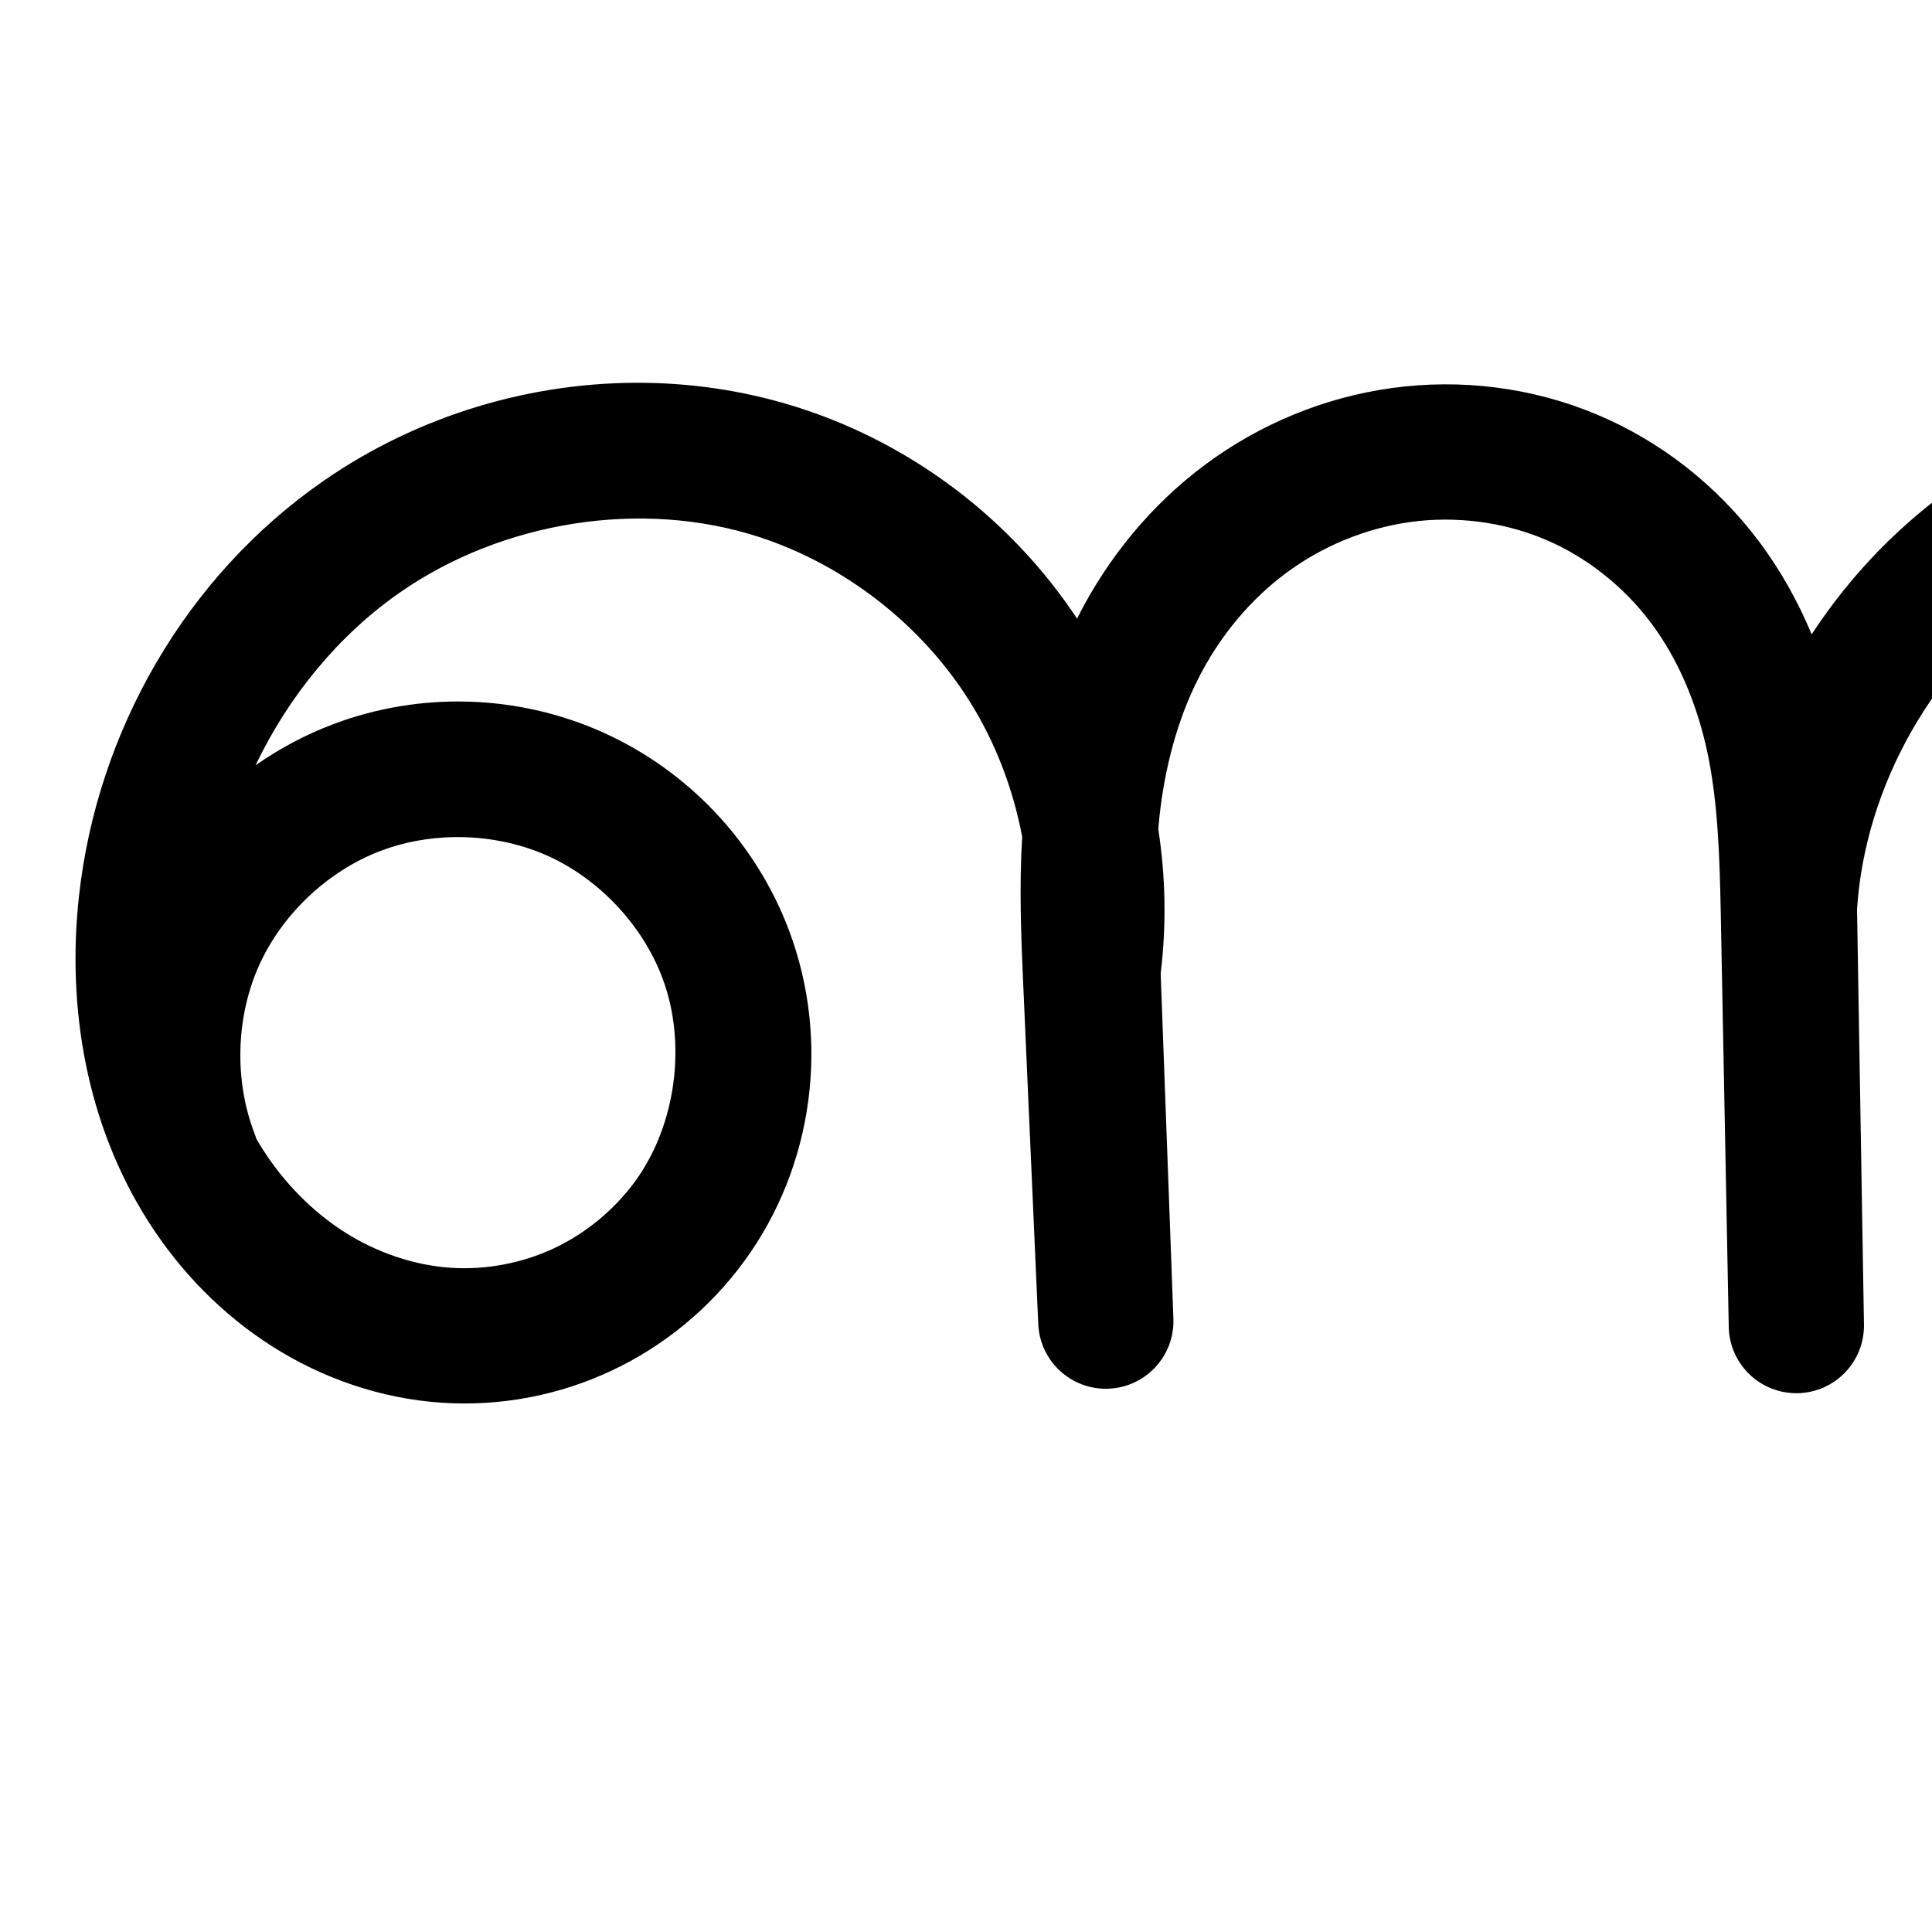
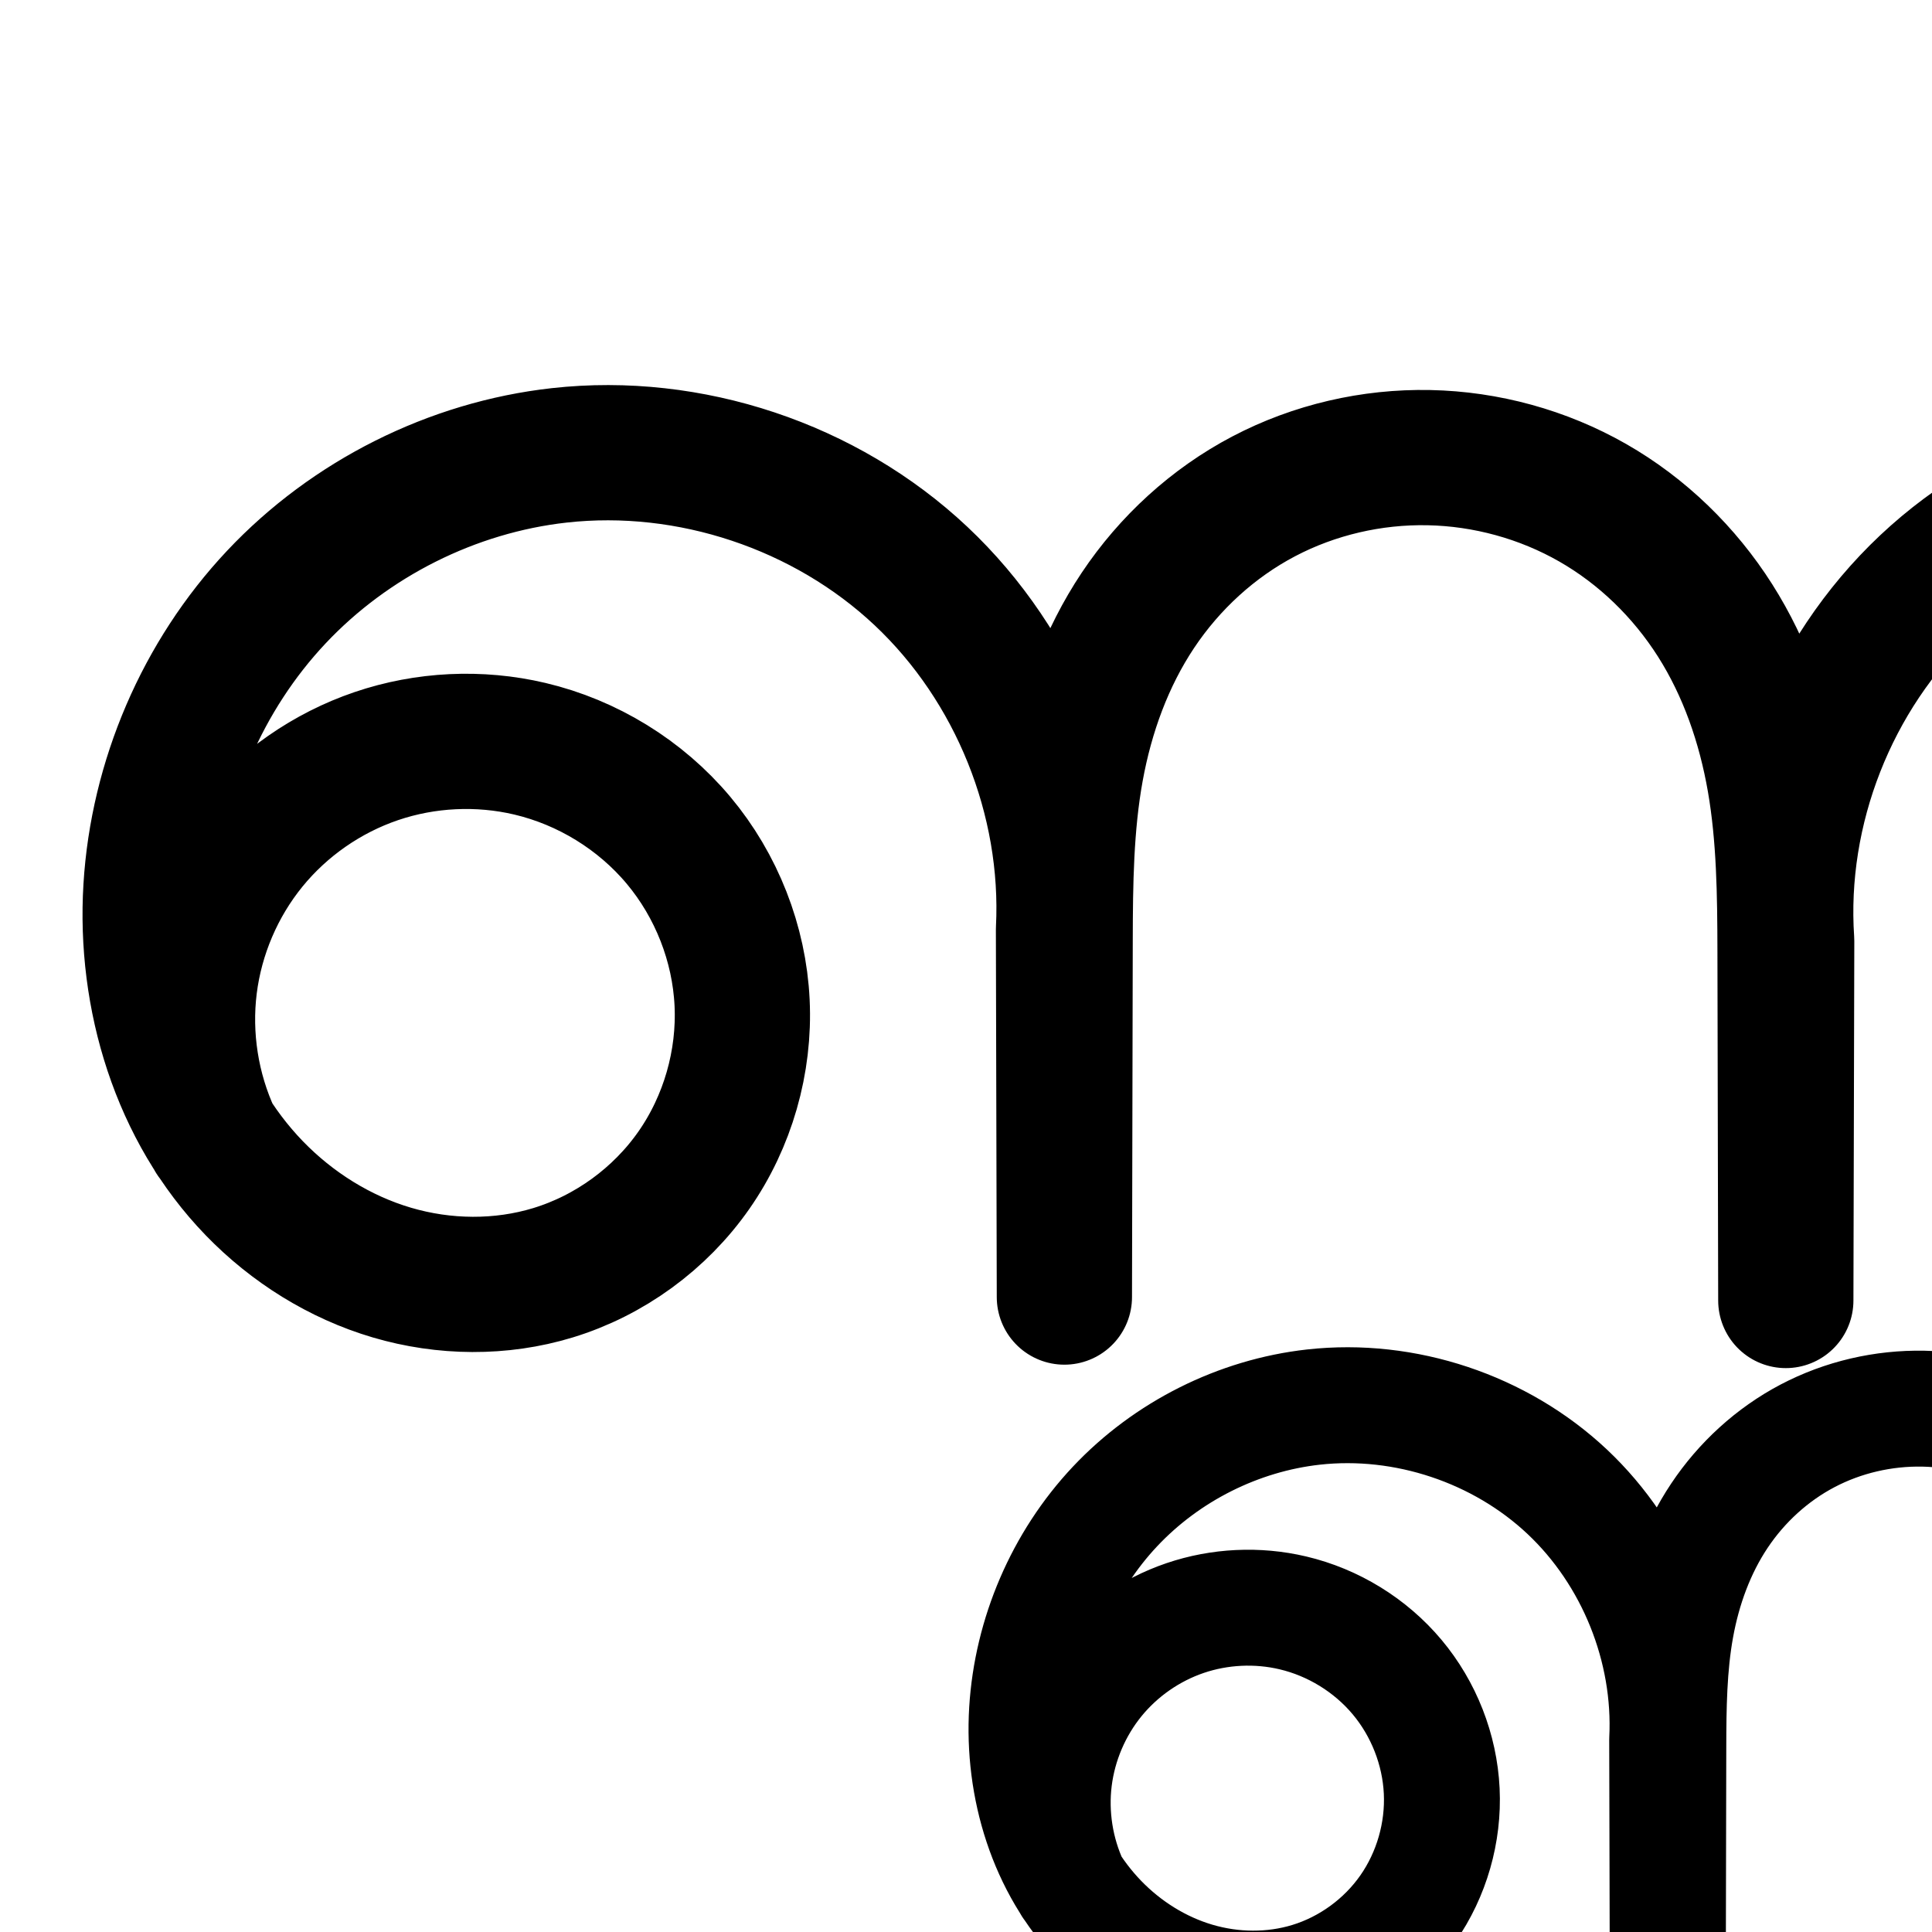
<svg xmlns="http://www.w3.org/2000/svg" version="1.1" width="2000" height="2000" id="svg2992">
  <defs id="defs5498">
    </defs>
  <g transform="translate(0,1000)" id="layer1">
    <g id="layer1-5" transform="translate(106.2572,-6.431619)">
-       <path id="path4370-9-3-9-2" d="m -3234.977,201.276 c -27.85,-72.501 -25.601,-156.047 6.108,-226.945 31.709,-70.898 92.484,-128.268 165.092,-155.84 72.607,-27.572 156.144,-25.005 226.92,6.975 70.777,31.98 127.914,92.974 155.208,165.686 34.023,90.635 19.75,198.025 -37.349,276.204 -28.549,39.09 -67.036,70.875 -110.859,91.433 -43.823,20.557 -92.895,29.834 -141.192,26.593 -50.585,-3.395 -99.998,-20.449 -142.771,-47.667 -42.773,-27.218 -78.929,-64.449 -106.23,-107.169 -54.602,-85.441 -72.695,-191.163 -61.615,-291.953 16.54,-150.459 98.671,-293.438 222.989,-379.789 124.318,-86.351 289.204,-113.165 433.141,-66.33 104.77,34.091 196.832,105.88 255.43,199.181 58.598,93.302 83.286,207.405 68.497,316.585 l 13.397,363.255 -15.682,-354.206 c -2.59,-58.49 -4.794,-117.242 1.477,-175.452 6.271,-58.21 21.094,-115.848 47.545,-168.079 26.451,-52.231 64.507,-98.757 111.528,-133.64 47.021,-34.883 102.81,-57.954 160.811,-65.937 59.033,-8.125 120.242,-0.506 175.222,22.474 54.98,22.98 103.311,61.26 139.125,108.886 35.814,47.626 58.899,104.097 71.247,162.393 12.348,58.296 14.088,118.246 15.238,177.824 l 8.316,430.559 -7.248,-434.367 c 9.126,-151.655 91.787,-297.192 217.365,-382.707 125.578,-85.514 291.281,-109.104 435.734,-62.031 138.498,45.132 254.773,154.026 308.877,289.271 54.103,135.245 45.013,294.292 -24.149,422.491 -31.965,59.249 -76.921,112.648 -134.673,147.246 -57.751,34.598 -128.983,49.03 -194.041,31.715 -58.307,-15.518 -108.921,-56.053 -139.513,-108.06 -30.592,-52.007 -41.487,-114.728 -33.352,-174.515 8.134,-59.786 34.789,-116.485 73.203,-163.014 38.414,-46.529 88.295,-83.05 142.943,-108.626 76.039,-35.588 161.776,-50.179 245.307,-41.748 83.53,8.431 164.622,39.862 232.016,89.928 67.393,50.066 120.901,118.628 153.093,196.165 32.192,77.537 42.979,163.836 30.864,246.912 -12.115,83.076 -47.1,162.7 -100.095,227.814 -52.996,65.114 -123.856,115.539 -202.74,144.273 -78.885,28.733 -165.576,35.696 -248.035,19.92 -82.459,-15.775 -160.459,-54.245 -223.167,-110.067" style="fill:none;fill-rule:evenodd;stroke:#000000;stroke-width:140;stroke-linecap:round;stroke-linejoin:round;stroke-miterlimit:4;stroke-dasharray:none;stroke-opacity:1" />
-       <path style="color:#000000;font-style:normal;font-variant:normal;font-weight:normal;font-stretch:normal;font-size:medium;line-height:normal;font-family:sans-serif;text-indent:0;text-align:start;text-decoration:none;text-decoration-line:none;text-decoration-style:solid;text-decoration-color:#000000;letter-spacing:normal;word-spacing:normal;text-transform:none;direction:ltr;block-progression:tb;writing-mode:lr-tb;baseline-shift:baseline;text-anchor:start;clip-rule:nonzero;display:inline;overflow:visible;visibility:visible;opacity:1;isolation:auto;mix-blend-mode:normal;color-interpolation:sRGB;color-interpolation-filters:linearRGB;solid-color:#000000;solid-opacity:1;fill:#000000;fill-opacity:1;fill-rule:evenodd;stroke:none;stroke-width:140;stroke-linecap:round;stroke-linejoin:round;stroke-miterlimit:4;stroke-dasharray:none;stroke-dashoffset:0;stroke-opacity:1;color-rendering:auto;image-rendering:auto;shape-rendering:auto;text-rendering:auto;enable-background:accumulate" d="m 563.102,-597.248 c -118.522,-1.928 -236.973,33.77 -334.982,101.848 -142.189,98.764 -233.872,258.942 -252.637,429.631 -12.566,114.303 7.281,235.691 72.213,337.297 32.464,50.8 75.54,95.383 127.633,128.531 52.2,33.217 112.49,54.214 175.664,58.453 60.361,4.051 120.925,-7.409 175.607,-33.061 C 581.274,399.804 628.698,360.621 664.26,311.93 736.09,213.581 753.295,83.537 710.615,-30.16 676.551,-120.905 607.025,-195.126 518.695,-235.037 c -88.33,-39.911 -189.981,-43.035 -280.596,-8.625 -28.433,10.797 -55.221,25.088 -79.826,42.34 34.213,-71.53 85.789,-134.694 149.713,-179.096 106.076,-73.68 250.045,-96.792 371.549,-57.256 88.747,28.877 168.174,90.813 217.811,169.846 26.689,42.495 45.098,90.618 54.549,140.393 -3.149,52.388 -1.123,102.938 1.01,151.107 l 15.682,354.205 a 70.007,70.007 0 0 0 139.885,-5.676 l -13.207,-358.141 c 6.084,-49.732 5.143,-99.97 -2.453,-149.162 0.349,-4.102 0.663,-8.221 1.1,-12.277 5.54,-51.424 18.561,-100.834 40.396,-143.951 21.794,-43.036 53.172,-81.141 90.787,-109.047 37.603,-27.897 82.689,-46.483 128.648,-52.809 46.702,-6.428 95.678,-0.261 138.682,17.713 42.927,17.942 81.712,48.525 110.174,86.373 28.523,37.931 48.131,84.868 58.713,134.826 10.608,50.082 12.591,105.547 13.732,164.67 a 70.007,70.007 0 0 0 0,0.002 l 8.31,430.238 0,0.137 0,0.184 a 70.007,70.007 0 0 0 139.976,-2.52 l -0,-0.184 0,0 -0.01,-0.422 -7.18,-430.289 c 8.357,-128.384 80.393,-254.749 186.717,-327.152 106.849,-72.761 251.735,-93.388 374.644,-53.336 84.281,27.464 160.076,83.969 213.357,155.963 -76.514,0.894 -152.527,18.053 -222.047,50.59 -63.007,29.489 -121.345,71.858 -167.25,127.461 -46.067,55.799 -78.493,123.973 -88.584,198.143 -10.142,74.54 2.998,152.495 42.377,219.441 39.64,67.389 103.991,119.494 181.846,140.215 86.672,23.067 175.86,3.918 248.018,-39.311 71.252,-42.686 123.664,-106.139 160.307,-174.059 52.859,-97.979 74.887,-210.086 65.525,-319.91 7.86,5.004 15.553,10.249 23.014,15.791 57.073,42.399 102.923,101.15 130.186,166.814 27.262,65.664 36.508,139.616 26.248,209.971 -10.26,70.355 -40.239,138.585 -85.119,193.729 -44.88,55.143 -105.603,98.352 -172.408,122.686 -66.805,24.333 -141.091,30.299 -210.924,16.939 -69.832,-13.36 -136.672,-46.324 -189.777,-93.598 a 70.007,70.007 0 1 0 -93.086,104.57 c 72.311,64.37 161.471,108.344 256.557,126.535 95.086,18.191 194.182,10.233 285.147,-22.9 90.964,-33.133 171.964,-90.774 233.074,-165.859 61.111,-75.085 101.1,-166.101 115.07,-261.898 13.97,-95.797 1.639,-194.445 -35.482,-283.855 -37.121,-89.411 -98.285,-167.784 -175.998,-225.516 -45.628,-33.897 -96.444,-60.209 -150.103,-78.182 -64.125,-149.13 -191.99,-266.497 -346.568,-316.869 -165.997,-54.093 -352.516,-27.542 -496.822,70.727 -61.917,42.163 -114.308,96.453 -154.879,158.4 -14.103,-33.711 -32.064,-66.224 -54.691,-96.314 -43.167,-57.403 -101.045,-103.383 -168.078,-131.4 -66.957,-27.986 -140.399,-37.058 -211.762,-27.236 -70.042,9.64 -136.535,37.195 -192.973,79.064 -56.426,41.86 -101.162,96.808 -132.269,158.234 -0.239,0.471 -0.437,0.954 -0.674,1.426 -67.678,-102.16 -169.221,-179.69 -285.883,-217.65 -51.991,-16.917 -105.878,-25.567 -159.752,-26.443 z m 2047.033,460.393 c 8.905,0.283 17.79,0.869 26.633,1.762 7.694,0.777 15.362,1.89 23.012,3.129 25.787,103.191 12.764,217.894 -37.461,310.99 -27.287,50.579 -64.79,93.924 -109.041,120.434 -43.345,25.967 -96.62,35.679 -140.062,24.117 -38.76,-10.316 -75.638,-39.28 -97.182,-75.904 -21.804,-37.067 -30.453,-84.556 -24.326,-129.588 6.178,-45.403 27.062,-90.626 57.822,-127.885 30.922,-37.454 72.346,-68.127 118.635,-89.791 56.346,-26.371 119.638,-39.242 181.971,-37.264 z m -2246.383,9.861 c 33.561,-0.544 67.359,6.012 97.297,19.539 53.224,24.049 97.971,71.817 118.496,126.496 25.366,67.573 14.027,152.306 -28.342,210.316 -21.537,29.488 -51.088,53.878 -84.061,69.346 -32.964,15.463 -70.543,22.555 -106.775,20.123 -37.996,-2.55 -76.533,-15.662 -109.879,-36.881 -33.454,-21.288 -62.687,-51.166 -84.824,-85.807 -2.295,-3.592 -4.47,-7.272 -6.615,-10.973 a 70.007,70.007 0 0 0 -1.953,-5.703 C 136.153,124.942 137.915,59.512 161.76,6.197 185.605,-47.118 233.201,-92.047 287.801,-112.781 c 23.888,-9.071 49.848,-13.79 75.951,-14.213 z" id="path4370-9-3-9-2-0" />
+       <path style="fill:none;fill-rule:evenodd;stroke:#000000;stroke-width:140;stroke-linecap:round;stroke-linejoin:round;stroke-miterlimit:4;stroke-dasharray:none;stroke-opacity:1" d="M 114.742,183.715 C 92.053,134.972 83.383,79.8 90.027,26.448 96.672,-26.904 118.61,-78.264 152.562,-119.952 c 33.952,-41.688 79.807,-73.569 130.71,-90.877 50.902,-17.307 106.687,-19.985 159.013,-7.633 59.622,14.075 114.479,47.763 153.823,94.721 39.343,46.958 62.921,106.943 65.852,168.134 2.931,61.191 -14.841,123.225 -49.917,173.451 -35.076,50.226 -87.269,88.306 -145.871,106.159 -53.922,16.427 -112.658,15.755 -166.725,-0.187 C 245.379,307.875 196.059,276.917 156.873,236.397 78.499,155.358 43.142,38.208 50.011,-74.32 56.805,-185.627 103.367,-294.193 179.763,-375.428 c 76.396,-81.235 182.118,-134.424 292.948,-146.757 134.952,-15.017 275.561,31.901 374.455,124.946 98.894,93.046 154.285,230.538 147.512,366.153 l 0.913,380.226 0.785,-369.598 c 0.126,-59.194 0.785,-118.722 11.346,-176.967 10.561,-58.245 31.122,-115.075 63.971,-164.319 32.849,-49.244 77.823,-90.475 130.228,-118.002 52.405,-27.527 111.894,-41.27 171.076,-40.079 59.187,1.191 118.047,17.3 169.449,46.665 51.402,29.365 95.04,71.886 126.768,121.864 31.728,49.978 51.42,107.028 61.535,165.357 10.114,58.329 10.739,117.833 10.868,177.032 l 0.785,361.598 0.913,-372.226 c -9.262,-136.223 45.379,-275.451 144.821,-369.013 99.442,-93.562 241.739,-139.625 377.145,-122.086 109.806,14.222 213.487,69.037 288.885,150.122 75.398,81.084 122.359,187.615 133.816,297.744 5.833,56.069 2.67,113.341 -12.317,167.684 -14.986,54.343 -42.016,105.695 -80.617,146.777 -38.601,41.082 -88.965,71.573 -143.991,83.813 -55.026,12.241 -114.549,5.665 -164.255,-20.924 -44.476,-23.792 -80.153,-63.023 -101.443,-108.749 -21.291,-45.726 -28.381,-97.65 -22.124,-147.7 6.257,-50.05 25.632,-98.163 54.146,-139.77 28.514,-41.607 66.022,-76.772 108.289,-104.298 65.153,-42.43 141.869,-66.75 219.54,-70.269 77.671,-3.519 156.104,13.699 225.463,48.835 69.359,35.136 129.527,88.054 173.783,151.981 44.256,63.926 72.571,138.708 82.417,215.832 12.672,99.256 -5.56,202.237 -51.539,291.109 -45.979,88.872 -119.503,163.247 -207.84,210.245 -88.337,46.998 -191.102,66.414 -290.497,54.885 -99.395,-11.529 -194.987,-53.952 -270.22,-119.923" id="path4370-9-3-9-2" />
+       <path style="color:#000000;font-style:normal;font-variant:normal;font-weight:normal;font-stretch:normal;font-size:medium;line-height:normal;font-family:sans-serif;text-indent:0;text-align:start;text-decoration:none;text-decoration-line:none;text-decoration-style:solid;text-decoration-color:#000000;letter-spacing:normal;word-spacing:normal;text-transform:none;direction:ltr;block-progression:tb;writing-mode:lr-tb;baseline-shift:baseline;text-anchor:start;white-space:normal;clip-rule:nonzero;display:inline;overflow:visible;visibility:visible;opacity:1;isolation:auto;mix-blend-mode:normal;color-interpolation:sRGB;color-interpolation-filters:linearRGB;solid-color:#000000;solid-opacity:1;fill:#000000;fill-opacity:1;fill-rule:evenodd;stroke:none;stroke-width:140;stroke-linecap:round;stroke-linejoin:round;stroke-miterlimit:4;stroke-dasharray:none;stroke-dashoffset:0;stroke-opacity:1;color-rendering:auto;image-rendering:auto;shape-rendering:auto;text-rendering:auto;enable-background:accumulate" d="m -2747.096,-608.271 c -19.533,-0.002 -39.109,1.068 -58.633,3.24 -127.954,14.239 -248.17,74.767 -336.199,168.371 -87.995,93.568 -140.819,216.841 -148.629,344.799 -6.227,102.015 17.106,207.529 72.994,295.477 a 70.007,70.007 0 0 0 6.768,10.572 c 13.737,20.304 29.253,39.607 46.652,57.598 47.204,48.81 106.523,86.268 173.094,105.896 66.746,19.68 138.934,20.72 206.922,0.008 74.062,-22.563 138.633,-69.707 182.863,-133.041 44.212,-63.309 66.132,-139.924 62.445,-216.881 -3.685,-76.926 -32.766,-150.841 -82.115,-209.74 -49.33,-58.877 -116.81,-100.285 -191.397,-117.893 -65.355,-15.428 -134.054,-12.13 -197.631,9.486 -36.38,12.37 -70.306,30.687 -100.729,53.705 18.213,-38.18 42.068,-73.578 70.748,-104.074 64.763,-68.865 155.99,-114.715 249.697,-125.143 113.712,-12.654 235.417,27.956 318.746,106.357 83.329,78.402 131.272,197.408 125.564,311.68 a 70.007,70.007 0 0 0 -0.086,3.66 l 0.914,379.908 0,0.318 a 70.007,70.007 0 0 0 139.998,-0.019 l 0,-0.318 0.785,-369.279 c 0.125,-58.774 1.064,-114.117 10.223,-164.627 9.141,-50.416 26.791,-98.184 53.326,-137.963 26.491,-39.713 63.022,-73.065 104.547,-94.877 41.589,-21.846 89.708,-33.016 137.117,-32.062 47.427,0.954 95.141,14.041 136.133,37.459 40.948,23.393 76.603,57.975 102.395,98.602 25.834,40.693 42.848,88.97 51.662,139.799 8.828,50.91 9.71,106.416 9.838,165.225 l 0.785,361.273 0,0.324 a 70.007,70.007 0 0 0 140,0.019 l 0,-0.324 0.912,-371.902 a 70.007,70.007 0 0 0 -0.16,-4.92 c -7.779,-114.413 39.428,-234.701 122.949,-313.283 83.521,-78.582 206.46,-118.379 320.188,-103.648 88.623,11.479 174.436,55.218 238.025,119.531 -73.397,10.27 -144.354,36.392 -206.846,77.09 -49.243,32.069 -93.531,73.335 -127.83,123.383 -34.381,50.167 -58.085,108.438 -65.863,170.658 -7.804,62.423 0.783,127.214 28.123,185.932 27.454,58.964 72.916,109.381 131.885,140.926 65.969,35.289 141.815,43.249 212.473,27.531 70.24,-15.625 132.233,-53.582 179.805,-104.211 47.367,-50.412 79.37,-111.858 97.086,-176.102 17.666,-64.06 21.069,-129.996 14.459,-193.535 -2.495,-23.98 -6.481,-47.775 -11.857,-71.238 55.833,29.708 104.965,73.434 141.152,125.705 37.667,54.409 62.104,118.811 70.535,184.852 10.833,84.856 -4.967,174.101 -44.275,250.08 -39.308,75.979 -103.024,140.432 -178.545,180.611 -75.521,40.18 -164.58,57.007 -249.555,47.15 -84.975,-9.856 -167.814,-46.622 -232.133,-103.021 a 70.007,70.007 0 1 0 -92.303,105.262 c 86.149,75.542 194.489,123.624 308.305,136.826 113.815,13.202 230.288,-8.803 331.441,-62.619 101.153,-53.817 184.485,-138.113 237.135,-239.879 52.649,-101.766 73.313,-218.483 58.803,-332.139 -11.261,-88.209 -43.454,-173.369 -94.299,-246.812 -50.866,-73.475 -119.629,-134.015 -199.705,-174.58 -40.107,-20.317 -82.701,-35.428 -126.547,-44.943 -20.114,-33.313 -43.606,-64.683 -70.33,-93.422 -86.477,-92.998 -204.195,-155.431 -331.156,-171.875 -157.086,-20.346 -318.74,31.984 -434.104,140.525 -32.337,30.424 -60.315,64.852 -83.848,101.979 -8.242,-17.493 -17.467,-34.655 -28.01,-51.262 -37.665,-59.33 -89.286,-109.789 -151.143,-145.127 -61.813,-35.313 -131.816,-54.444 -202.764,-55.871 -70.956,-1.428 -141.816,14.886 -205.037,48.094 -63.285,33.241 -116.701,82.354 -155.908,141.129 -12.32,18.468 -22.919,37.705 -32.264,57.377 -24.071,-38.275 -52.812,-73.727 -86.062,-105.012 -100.151,-94.228 -234.799,-146.757 -371.531,-146.773 z m 2049.293,408.43 c 3.853,0.082 7.703,0.424 11.557,0.625 17.625,41.502 29.253,85.684 33.906,130.416 5.056,48.599 2.133,97.206 -10.174,141.832 -12.256,44.442 -34.316,85.701 -64.15,117.453 -29.63,31.535 -68.365,54.56 -108.178,63.416 -39.395,8.764 -82.591,3.572 -116.035,-14.318 -29.983,-16.039 -55.877,-44.084 -71.004,-76.572 -15.242,-32.735 -20.833,-71.793 -16.123,-109.471 4.736,-37.88 19.78,-75.835 42.428,-108.881 22.729,-33.166 53.457,-62.23 88.748,-85.213 54.346,-35.392 119.322,-56.045 184.508,-58.998 8.154,-0.369 16.333,-0.464 24.518,-0.289 z m -2191.977,30.557 c 15.308,0.312 30.547,2.197 45.283,5.676 44.658,10.542 86.893,36.51 116.25,71.549 29.338,35.016 47.41,81.072 49.588,126.527 2.176,45.425 -11.448,92.879 -37.387,130.021 -25.922,37.117 -65.739,66.134 -108.881,79.277 -39.856,12.142 -85.14,11.836 -126.529,-0.367 -41.564,-12.255 -80.883,-36.71 -112.053,-68.939 -11.518,-11.91 -21.948,-24.999 -31.283,-39.004 -15.248,-35.343 -21.163,-75.514 -16.416,-113.633 4.99,-40.068 21.85,-79.538 47.348,-110.846 25.498,-31.308 60.739,-55.809 98.967,-68.807 23.893,-8.124 49.599,-11.975 75.113,-11.455 z" id="path4370-9-3-9-2-0" />
+       <path style="fill:none;fill-rule:evenodd;stroke:#000000;stroke-width:120;stroke-linecap:round;stroke-linejoin:round;stroke-miterlimit:4;stroke-dasharray:none;stroke-opacity:1" d="M 1002.358,958.181 C 986.443,923.99 980.361,885.29 985.022,847.866 c 4.661,-37.424 20.05,-73.45 43.865,-102.692 23.815,-29.242 55.981,-51.605 91.686,-63.745 35.705,-12.14 74.836,-14.019 111.54,-5.354 41.822,9.873 80.301,33.504 107.899,66.442 27.598,32.938 44.136,75.015 46.192,117.937 2.056,42.922 -10.41,86.436 -35.014,121.667 -24.604,35.231 -61.215,61.942 -102.321,74.465 -37.824,11.523 -79.024,11.051 -116.949,-0.131 -37.926,-11.182 -72.52,-32.898 -100.008,-61.32 -54.975,-56.845 -79.776,-139.02 -74.958,-217.952 4.766,-78.076 37.427,-154.23 91.015,-211.212 53.588,-56.982 127.747,-94.292 205.488,-102.943 94.662,-10.534 193.292,22.377 262.661,87.643 69.369,65.267 108.223,161.71 103.472,256.838 l 0.641,266.709 0.55,-259.254 c 0.088,-41.522 0.551,-83.277 7.958,-124.133 7.408,-40.856 21.83,-80.719 44.872,-115.261 23.042,-34.542 54.589,-63.464 91.348,-82.772 36.759,-19.309 78.488,-28.949 120.001,-28.113 41.517,0.835 82.804,12.135 118.86,32.733 36.056,20.598 66.666,50.424 88.921,85.481 22.256,35.057 36.069,75.075 43.163,115.989 7.095,40.915 7.533,82.654 7.623,124.179 l 0.55,253.642 0.641,-261.098 c -6.497,-95.554 31.831,-193.215 101.585,-258.844 69.754,-65.629 169.567,-97.94 264.548,-85.637 77.023,9.976 149.75,48.426 202.638,105.303 52.888,56.876 85.829,131.603 93.865,208.852 4.091,39.33 1.873,79.503 -8.639,117.622 -10.512,38.119 -29.472,74.14 -56.549,102.957 -27.076,28.817 -62.404,50.205 -101.002,58.791 -38.598,8.586 -80.35,3.974 -115.216,-14.678 -31.198,-16.689 -56.223,-44.208 -71.157,-76.282 -14.934,-32.075 -19.908,-68.497 -15.519,-103.604 4.389,-35.108 17.98,-68.857 37.981,-98.041 20.001,-29.185 46.311,-53.851 75.959,-73.159 45.701,-29.763 99.514,-46.822 153.996,-49.29 54.482,-2.468 109.499,9.609 158.151,34.255 48.652,24.646 90.857,61.765 121.9,106.607 31.043,44.841 50.905,97.296 57.811,151.395 8.889,69.623 -3.9,141.859 -36.152,204.198 -32.252,62.339 -83.825,114.51 -145.789,147.476 -61.964,32.967 -134.048,46.586 -203.769,38.499 -69.721,-8.087 -136.773,-37.845 -189.546,-84.12" id="path4370-9-3-9-2-8" />
+       <path style="color:#000000;font-style:normal;font-variant:normal;font-weight:normal;font-stretch:normal;font-size:medium;line-height:normal;font-family:sans-serif;text-indent:0;text-align:start;text-decoration:none;text-decoration-line:none;text-decoration-style:solid;text-decoration-color:#000000;letter-spacing:normal;word-spacing:normal;text-transform:none;direction:ltr;block-progression:tb;writing-mode:lr-tb;baseline-shift:baseline;text-anchor:start;white-space:normal;clip-rule:nonzero;display:inline;overflow:visible;visibility:visible;opacity:1;isolation:auto;mix-blend-mode:normal;color-interpolation:sRGB;color-interpolation-filters:linearRGB;solid-color:#000000;solid-opacity:1;fill:#000000;fill-opacity:1;fill-rule:evenodd;stroke:none;stroke-width:120;stroke-linecap:round;stroke-linejoin:round;stroke-miterlimit:4;stroke-dasharray:none;stroke-dashoffset:0;stroke-opacity:1;color-rendering:auto;image-rendering:auto;shape-rendering:auto;text-rendering:auto;enable-background:accumulate" d="m -2510.83,761.049 c -14.103,0.002 -28.241,0.778 -42.35,2.348 -92.419,10.284 -179.003,53.884 -242.562,121.469 -63.53,67.554 -101.557,156.314 -107.193,248.662 -4.493,73.605 12.234,149.77 52.715,213.537 a 60.006,60.006 0 0 0 5.547,8.58 c 9.869,14.492 20.982,28.304 33.455,41.201 34.36,35.528 77.525,62.818 126.168,77.16 48.793,14.386 101.525,15.172 151.404,-0.024 54.358,-16.56 101.577,-51.042 134.027,-97.508 32.435,-46.445 48.457,-102.455 45.754,-158.891 -2.702,-56.41 -23.959,-110.427 -60.133,-153.602 -36.157,-43.155 -85.457,-73.402 -140.106,-86.303 -47.871,-11.301 -98.07,-8.891 -144.639,6.943 -12.348,4.199 -24.29,9.36 -35.801,15.303 7.922,-11.642 16.65,-22.677 26.217,-32.85 43.617,-46.379 105.353,-77.398 168.418,-84.416 76.457,-8.508 158.882,18.994 214.91,71.709 56.028,52.715 88.498,133.314 84.66,210.146 a 60.006,60.006 0 0 0 -0.074,3.137 l 0.641,266.44 0,0.272 a 60.006,60.006 0 0 0 120,-0.018 l 0,-0.272 0.551,-258.982 c 0.087,-41.161 0.79,-79.331 6.996,-113.557 6.191,-34.146 18.118,-66.241 35.748,-92.67 17.592,-26.372 41.902,-48.539 69.336,-62.949 27.489,-14.439 59.47,-21.876 90.893,-21.244 31.436,0.633 63.172,9.343 90.305,24.844 27.095,15.479 50.862,38.5 68.029,65.541 17.203,27.099 28.719,59.598 34.699,94.084 5.992,34.556 6.653,72.867 6.742,114.057 l 0.551,253.365 0,0.277 a 60.006,60.006 0 0 0 120,0.018 l 0,-0.277 0.641,-260.82 a 60.006,60.006 0 0 0 -0.139,-4.219 c -5.226,-76.859 26.731,-158.285 82.838,-211.074 56.107,-52.789 139.328,-79.727 215.726,-69.832 52.666,6.821 104.129,30.723 145.012,66.115 -45.224,9.111 -88.716,26.48 -127.689,51.861 -35.627,23.202 -67.749,53.099 -92.709,89.52 -25.03,36.523 -42.33,78.978 -48.023,124.517 -5.715,45.712 0.543,93.163 20.662,136.373 20.217,43.421 53.628,80.528 97.248,103.861 48.805,26.108 104.551,31.907 156.547,20.34 51.639,-11.487 96.936,-39.273 131.701,-76.273 34.591,-36.814 57.81,-81.487 70.662,-128.092 12.809,-46.448 15.234,-94.047 10.477,-139.779 -0.945,-9.08 -2.258,-18.11 -3.779,-27.1 29.122,19.081 54.82,43.956 74.674,72.635 25.396,36.684 41.931,80.243 47.625,124.842 7.313,57.28 -3.392,117.742 -29.926,169.029 -26.534,51.288 -69.701,94.956 -120.68,122.078 -50.979,27.122 -111.313,38.52 -168.674,31.867 -57.361,-6.653 -113.483,-31.561 -156.9,-69.633 a 60.006,60.006 0 1 0 -79.117,90.227 c 62.128,54.479 140.111,89.087 222.191,98.608 82.081,9.521 165.914,-6.318 238.863,-45.129 72.949,-38.811 132.929,-99.486 170.898,-172.877 37.969,-73.391 52.843,-157.399 42.379,-239.365 -8.12,-63.6 -31.306,-124.951 -67.996,-177.949 -36.709,-53.026 -86.281,-96.679 -144.119,-125.978 -27.56,-13.961 -56.757,-24.403 -86.789,-31.312 -13.953,-22.539 -30.03,-43.845 -48.254,-63.443 -62.384,-67.088 -147.142,-112.066 -238.869,-123.947 -113.563,-14.709 -229.971,22.973 -313.371,101.441 -18.724,17.617 -35.378,37.097 -50.045,57.889 -3.688,-6.824 -7.541,-13.59 -11.748,-20.217 -27.344,-43.073 -64.795,-79.704 -109.812,-105.422 -44.98,-25.696 -95.819,-39.585 -147.416,-40.623 -51.605,-1.038 -103.079,10.804 -149.109,34.982 -46.085,24.207 -84.87,59.882 -113.361,102.594 -5.37,8.05 -10.2,16.325 -14.77,24.695 -15.09,-21.584 -32.32,-41.766 -51.695,-59.996 -72.371,-68.091 -169.338,-105.94 -268.061,-105.924 z m 1437.228,308.297 c 0.222,0 0.444,0.032 0.666,0.037 10.517,26.313 17.69,54.03 20.611,82.111 3.425,32.927 1.412,65.673 -6.803,95.463 -8.172,29.633 -22.871,57.002 -42.434,77.822 -19.387,20.634 -44.747,35.621 -70.305,41.307 -25.2,5.606 -52.959,2.179 -73.887,-9.016 -18.775,-10.044 -35.415,-27.973 -45.066,-48.701 -9.749,-20.939 -13.438,-46.333 -10.375,-70.836 3.085,-24.676 12.965,-49.717 27.938,-71.564 15.043,-21.95 35.541,-41.387 59.209,-56.801 36.438,-23.73 80.188,-37.646 123.969,-39.629 5.477,-0.248 10.974,-0.312 16.477,-0.193 z m -1537.562,21.439 c 9.983,0.201 19.916,1.425 29.492,3.686 28.995,6.845 56.654,23.858 75.691,46.58 19.021,22.702 30.842,52.839 32.252,82.273 1.409,29.409 -7.501,60.427 -24.273,84.443 -16.757,23.995 -42.761,42.936 -70.615,51.422 a 60.006,60.006 0 0 0 0,0 c -25.767,7.85 -55.438,7.691 -82.496,-0.287 -27.208,-8.022 -53.232,-24.164 -73.848,-45.48 -7.42,-7.672 -14.157,-16.134 -20.236,-25.188 -9.567,-22.726 -13.277,-48.572 -10.24,-72.955 3.243,-26.037 14.278,-51.872 30.848,-72.217 16.569,-20.345 39.635,-36.384 64.477,-44.83 15.526,-5.279 32.31,-7.784 48.949,-7.449 z" id="path4370-9-3-9-2-8-8" />
    </g>
  </g>
</svg>
